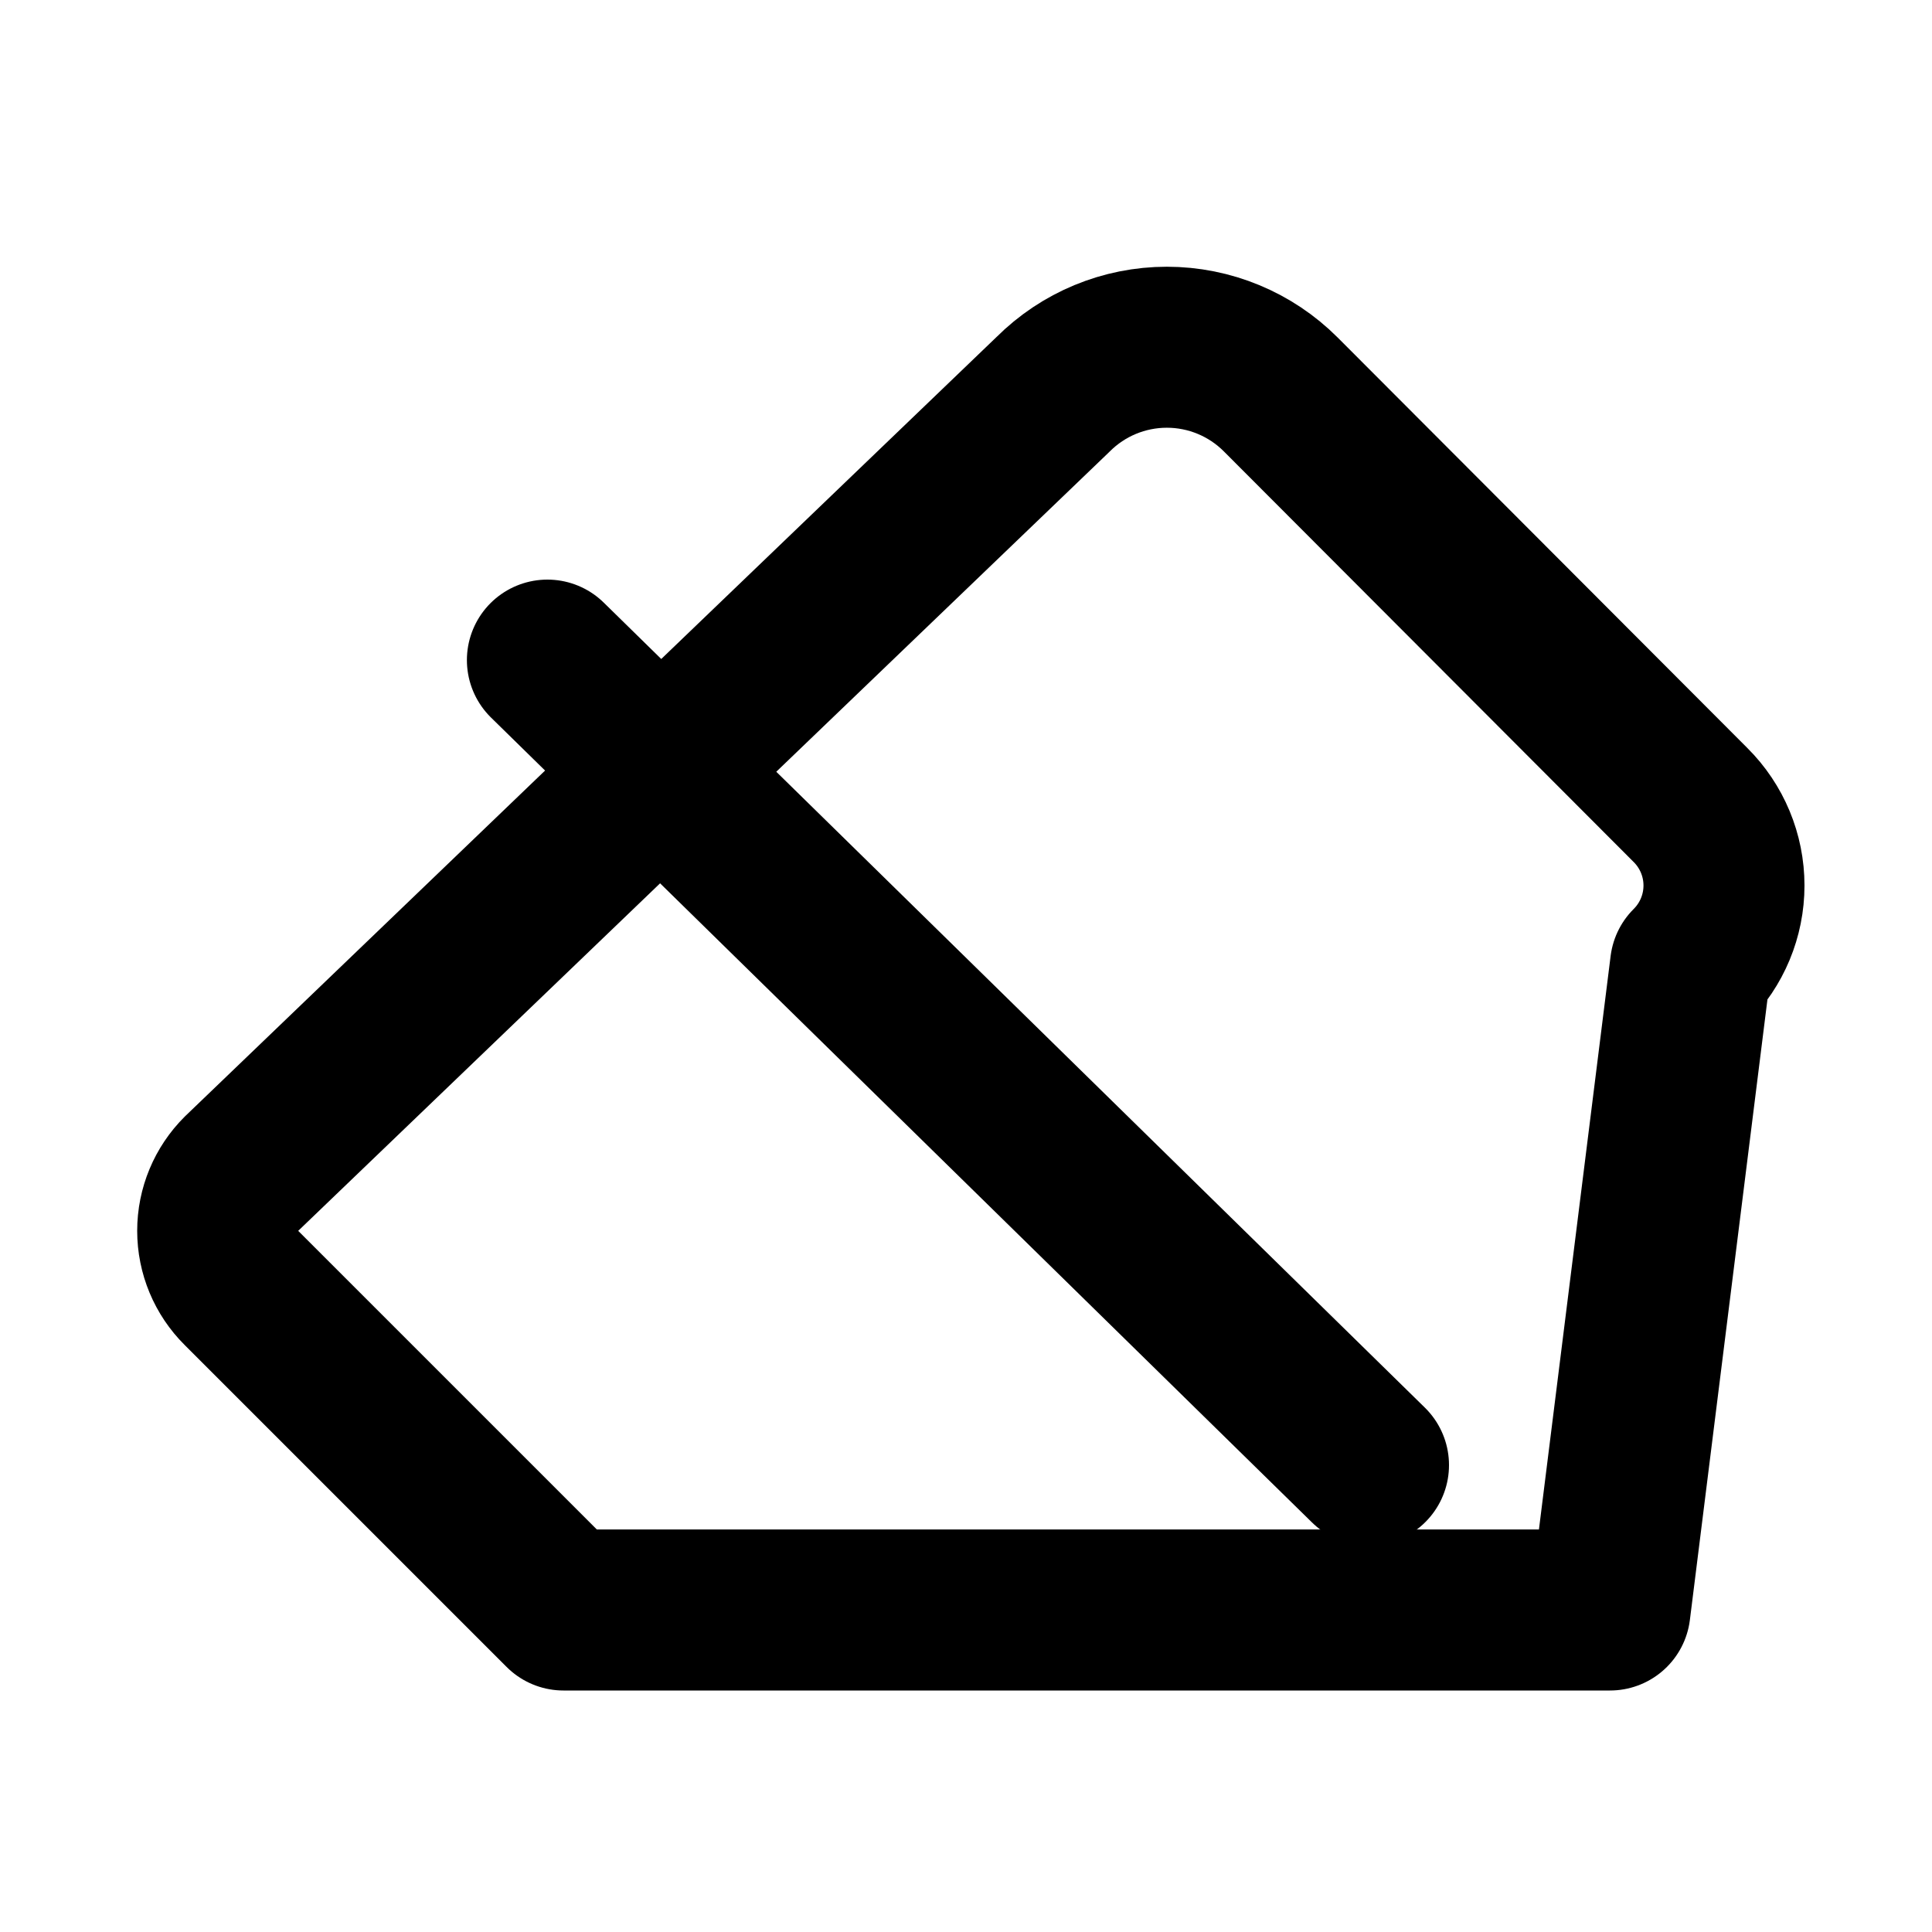
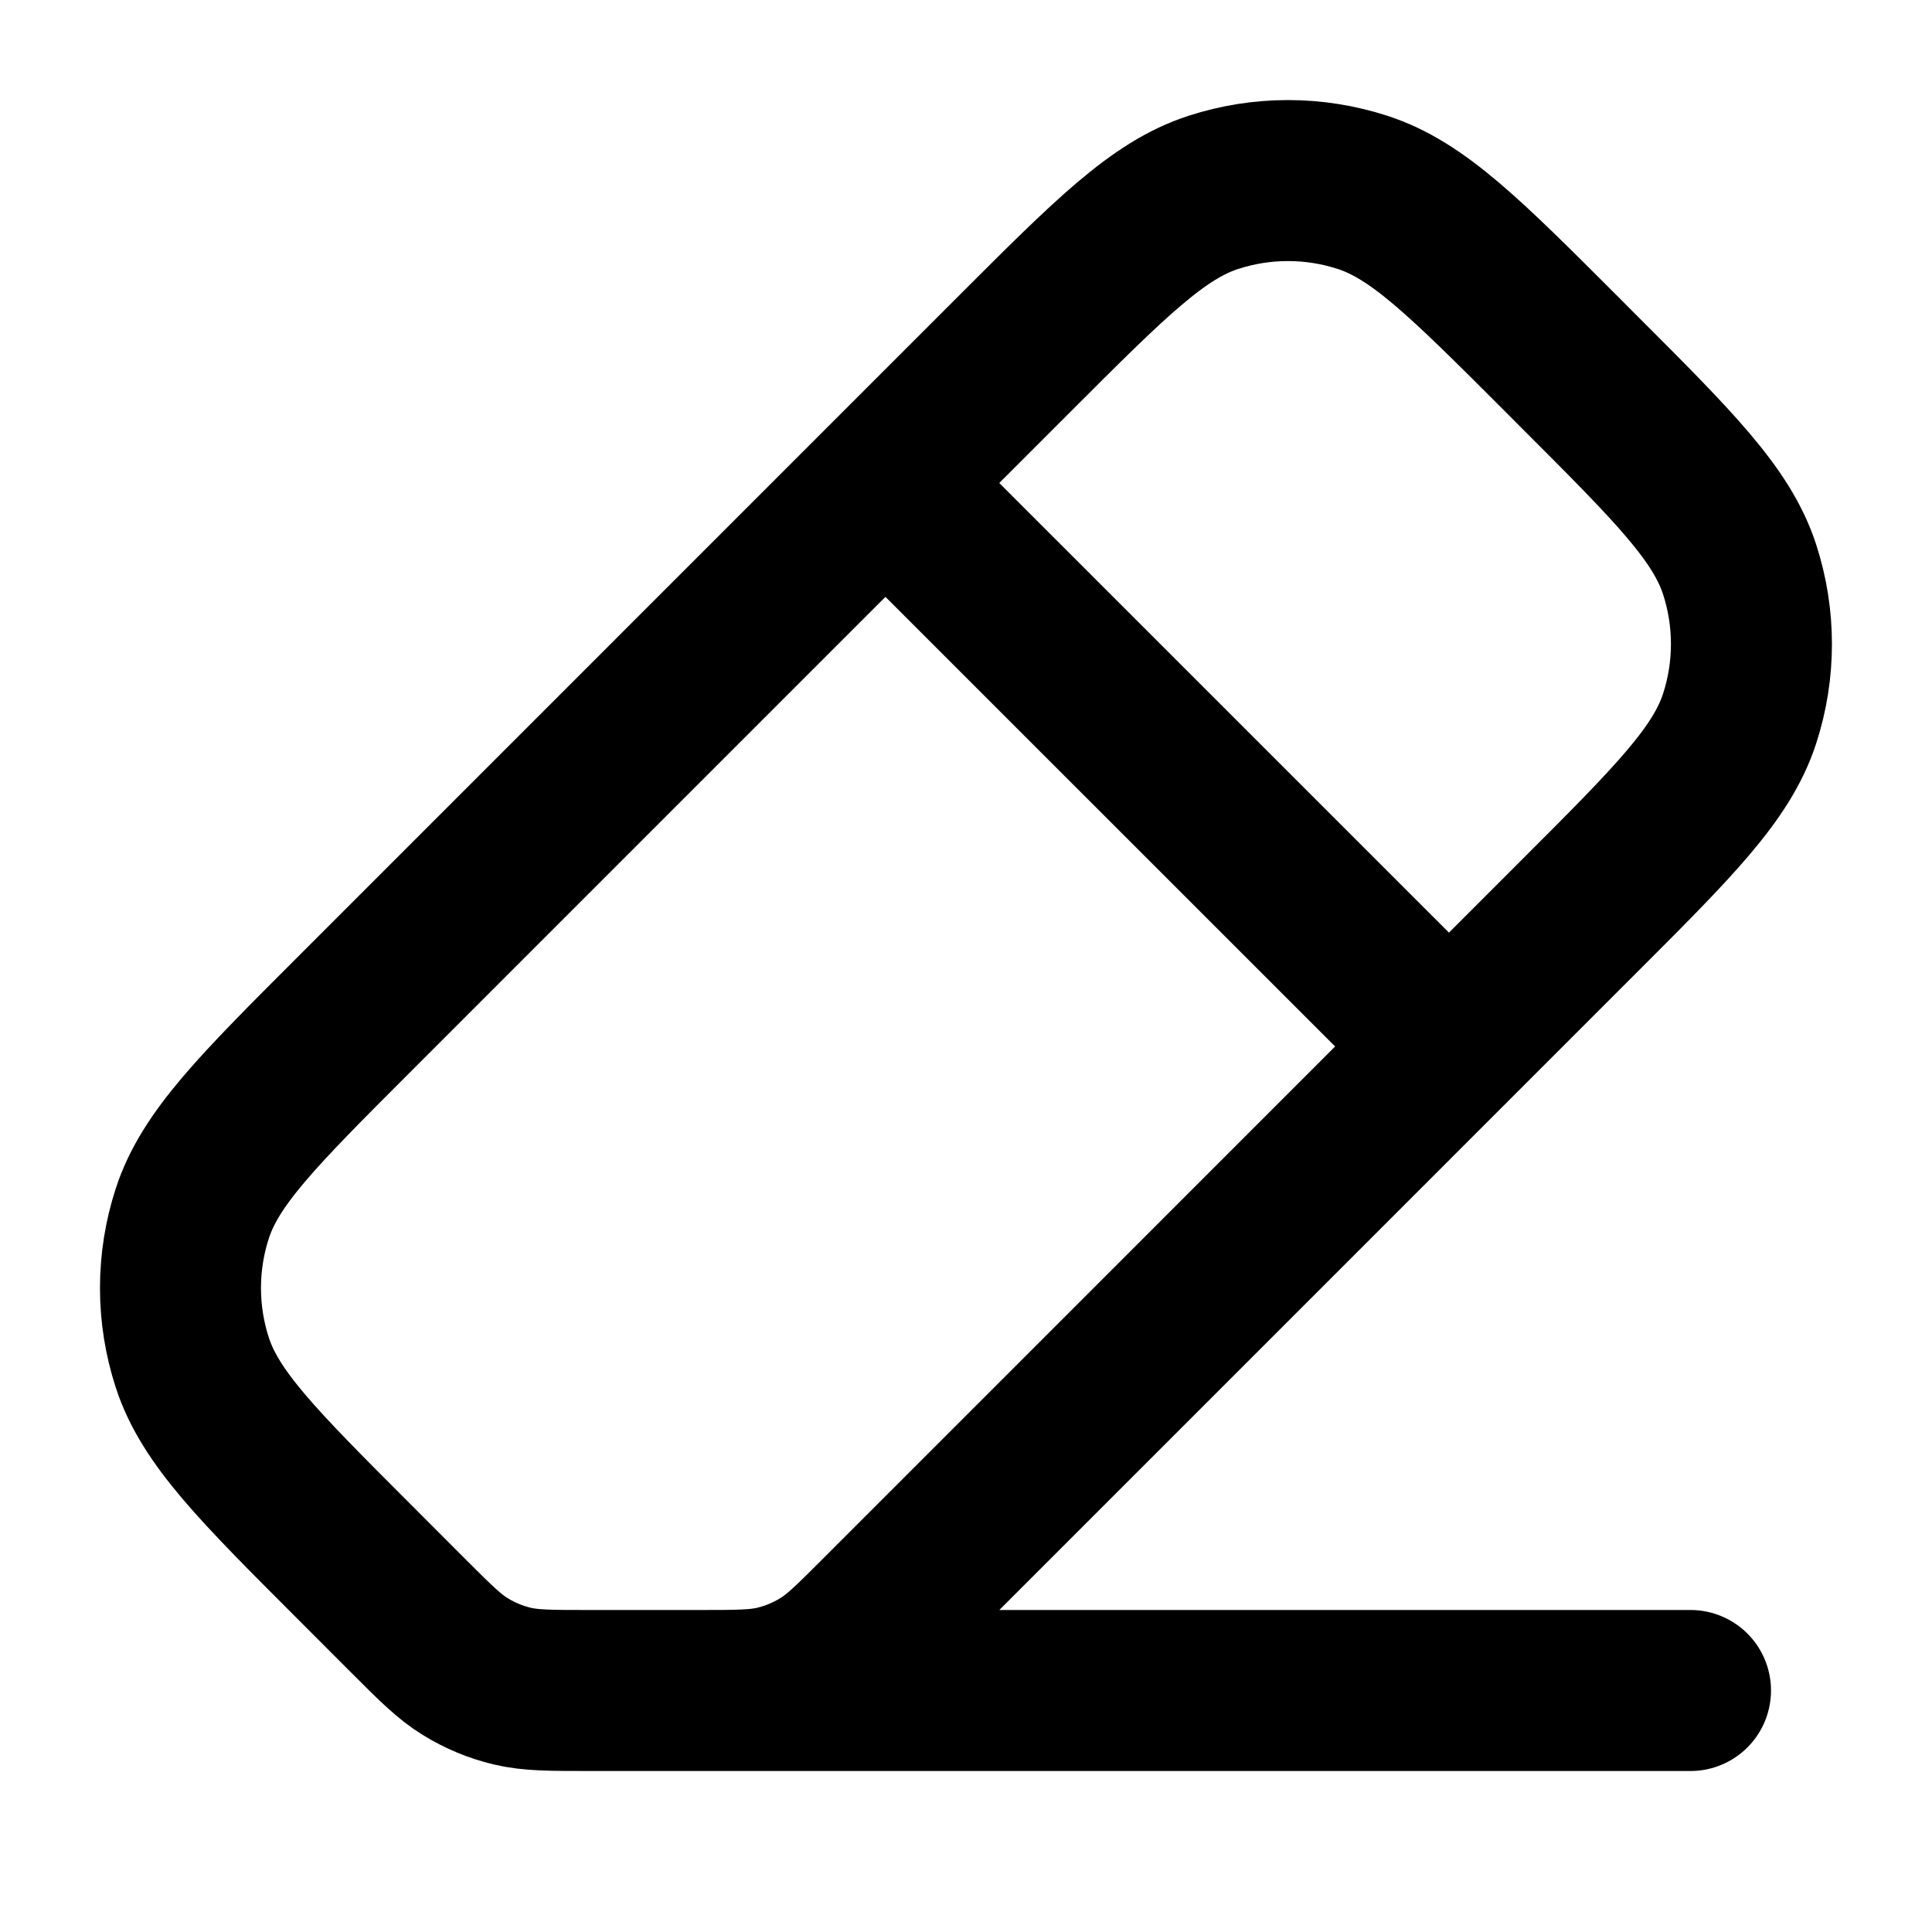
- <svg xmlns="http://www.w3.org/2000/svg" viewBox="0 0 24 24" fill="none" stroke="currentColor" stroke-width="2" stroke-linecap="round" stroke-linejoin="round">
-   <path d="M20 20H7L3 16a1 1 0 0 1 0-1.42L13.08 4.9a2 2 0 0 1 2.83 0L21 10a1.41 1.41 0 0 1 0 2z" />
-   <line x1="6.8" y1="8.2" x2="17" y2="18.2" />
+ <svg xmlns="http://www.w3.org/2000/svg" width="100%" height="100%" viewBox="0 0 24 24" fill="none">
+   <path d="M18 13L10.999 6M21 21H8M10.937 20.063L19.605 11.394C20.794 10.206 21.387 9.612 21.61 8.927C21.806 8.325 21.806 7.676 21.61 7.073C21.387 6.388 20.794 5.794 19.605 4.606L19.394 4.394C18.206 3.206 17.612 2.612 16.927 2.39C16.324 2.194 15.675 2.194 15.072 2.39C14.387 2.612 13.793 3.206 12.605 4.394L4.394 12.606C3.206 13.794 2.612 14.388 2.389 15.073C2.193 15.675 2.193 16.325 2.389 16.927C2.612 17.612 3.206 18.206 4.394 19.394L5.062 20.063C5.408 20.409 5.581 20.582 5.783 20.705C5.962 20.815 6.157 20.896 6.361 20.945C6.591 21 6.836 21 7.325 21H8.674C9.163 21 9.408 21 9.638 20.945C9.842 20.896 10.037 20.815 10.216 20.705C10.418 20.582 10.591 20.409 10.937 20.063Z" stroke="#000000" stroke-width="2" stroke-linecap="round" stroke-linejoin="round" />
</svg>
